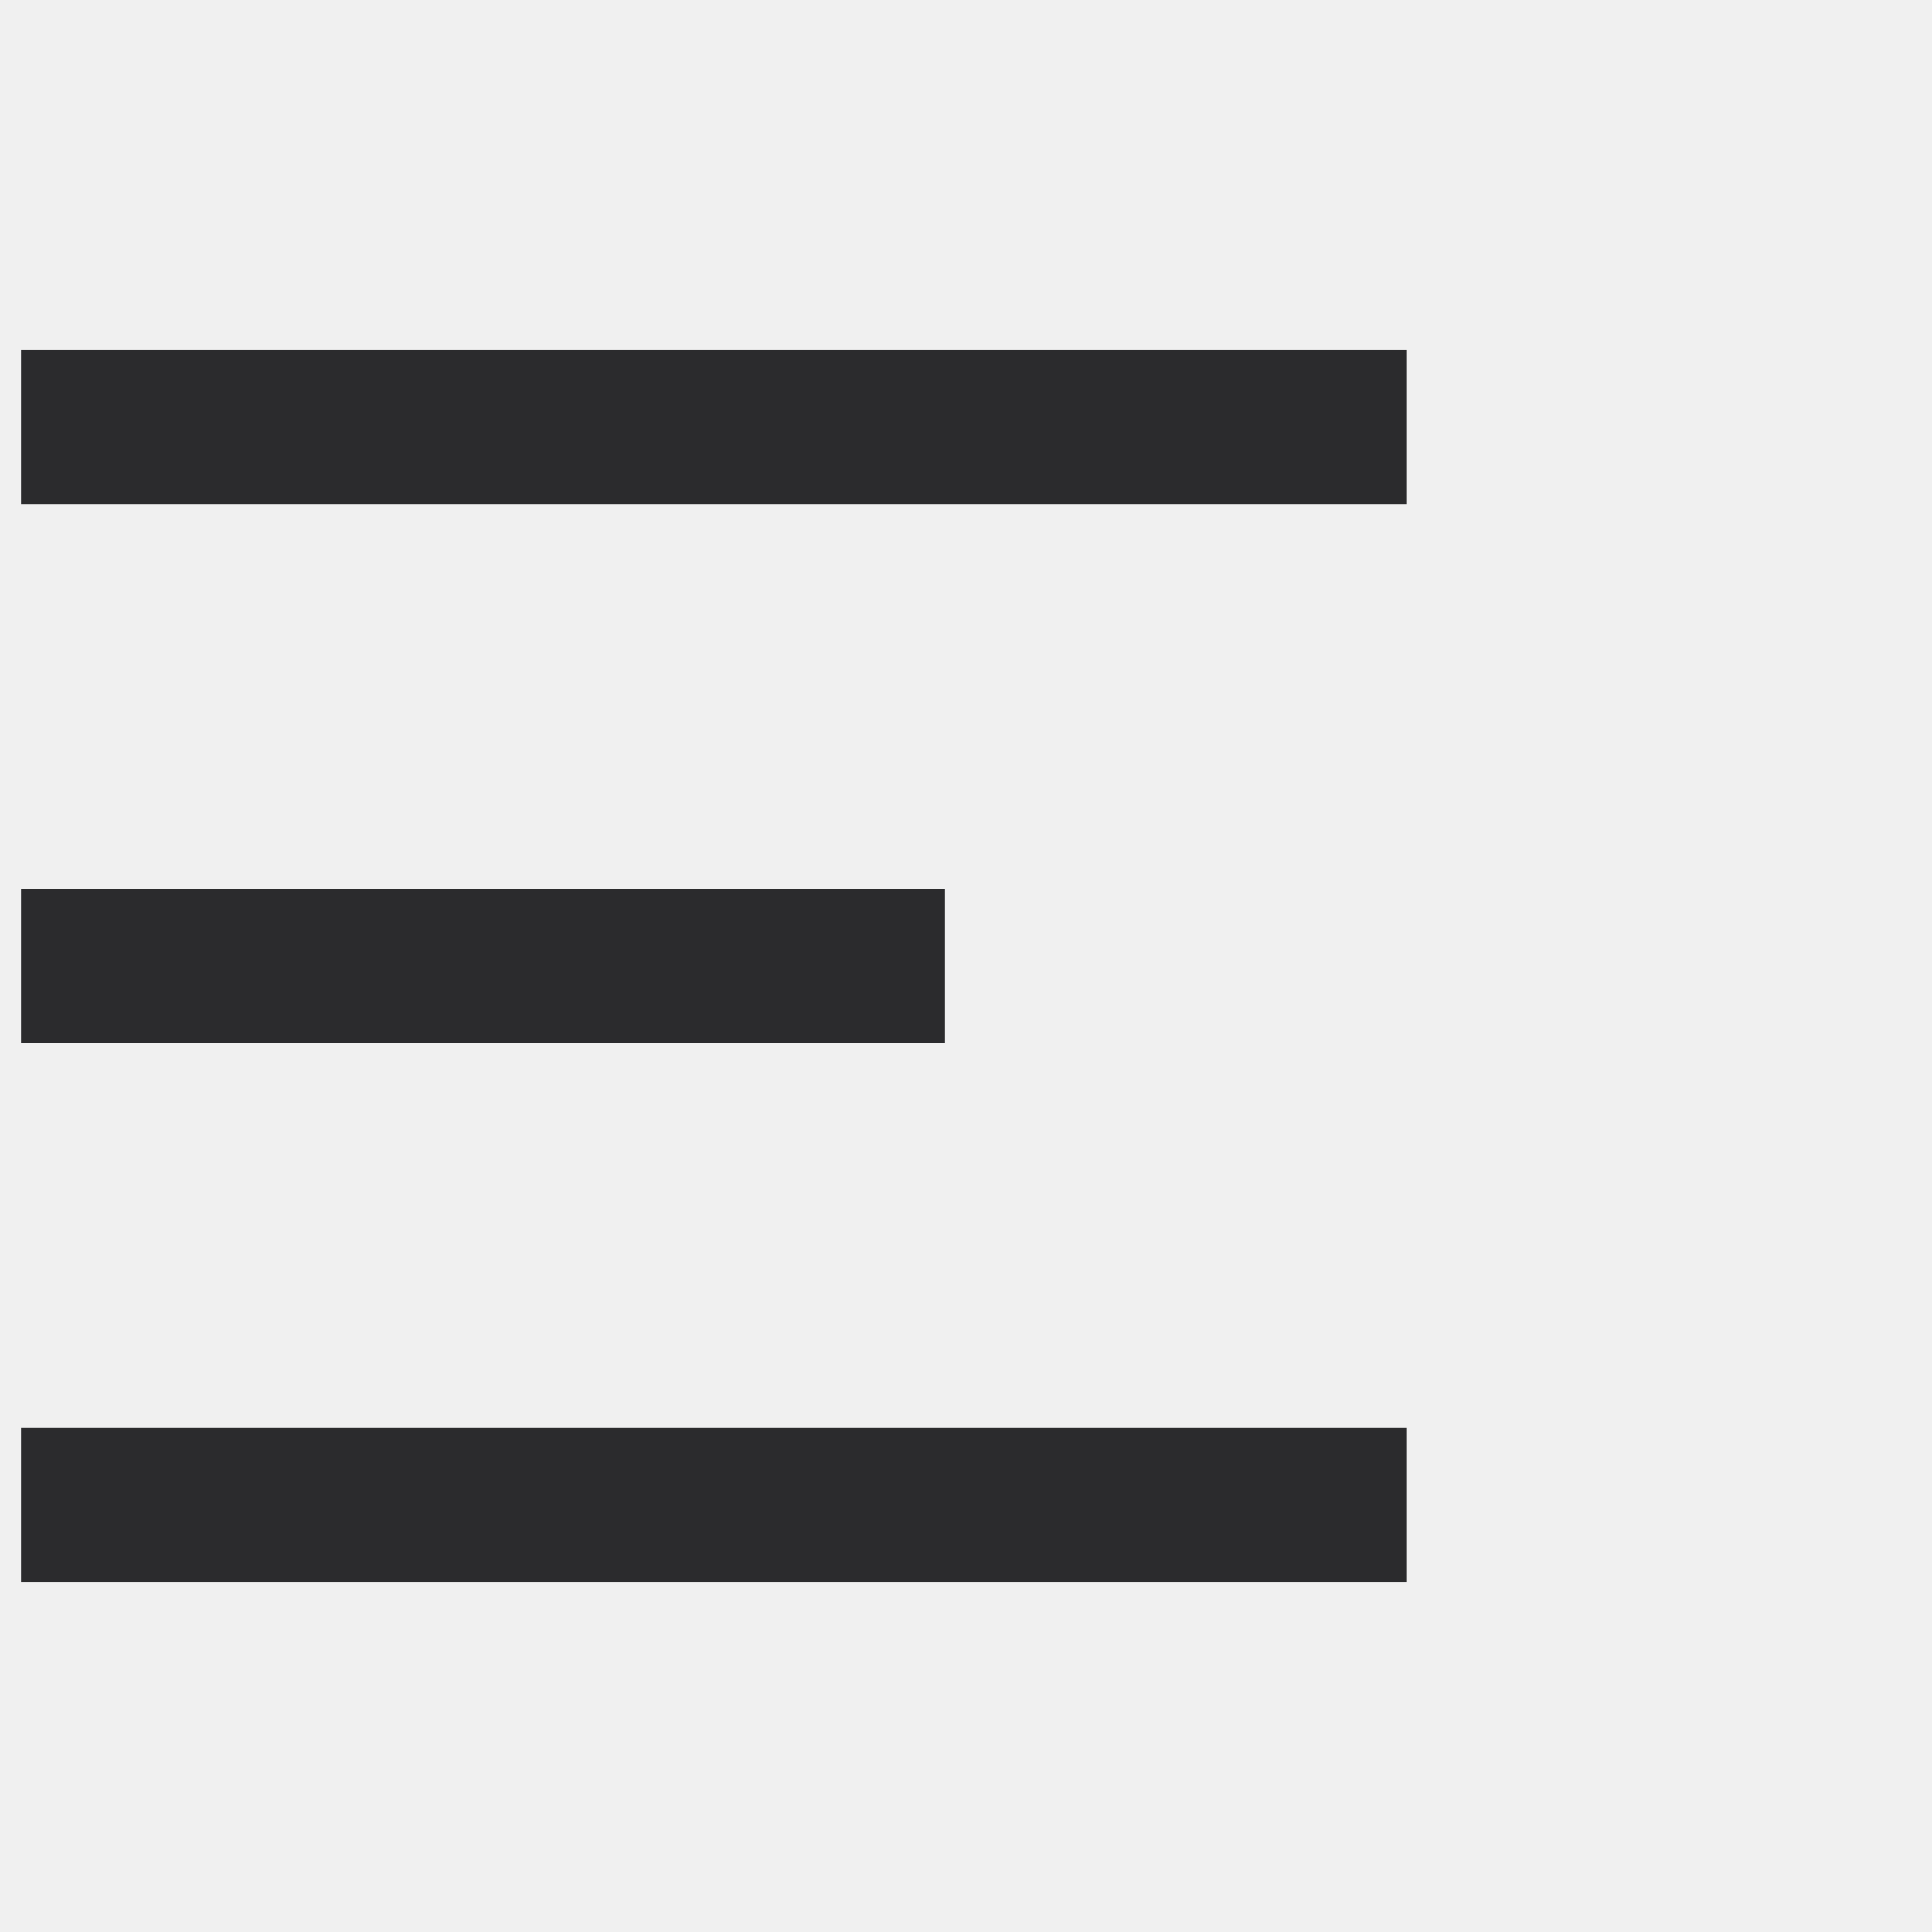
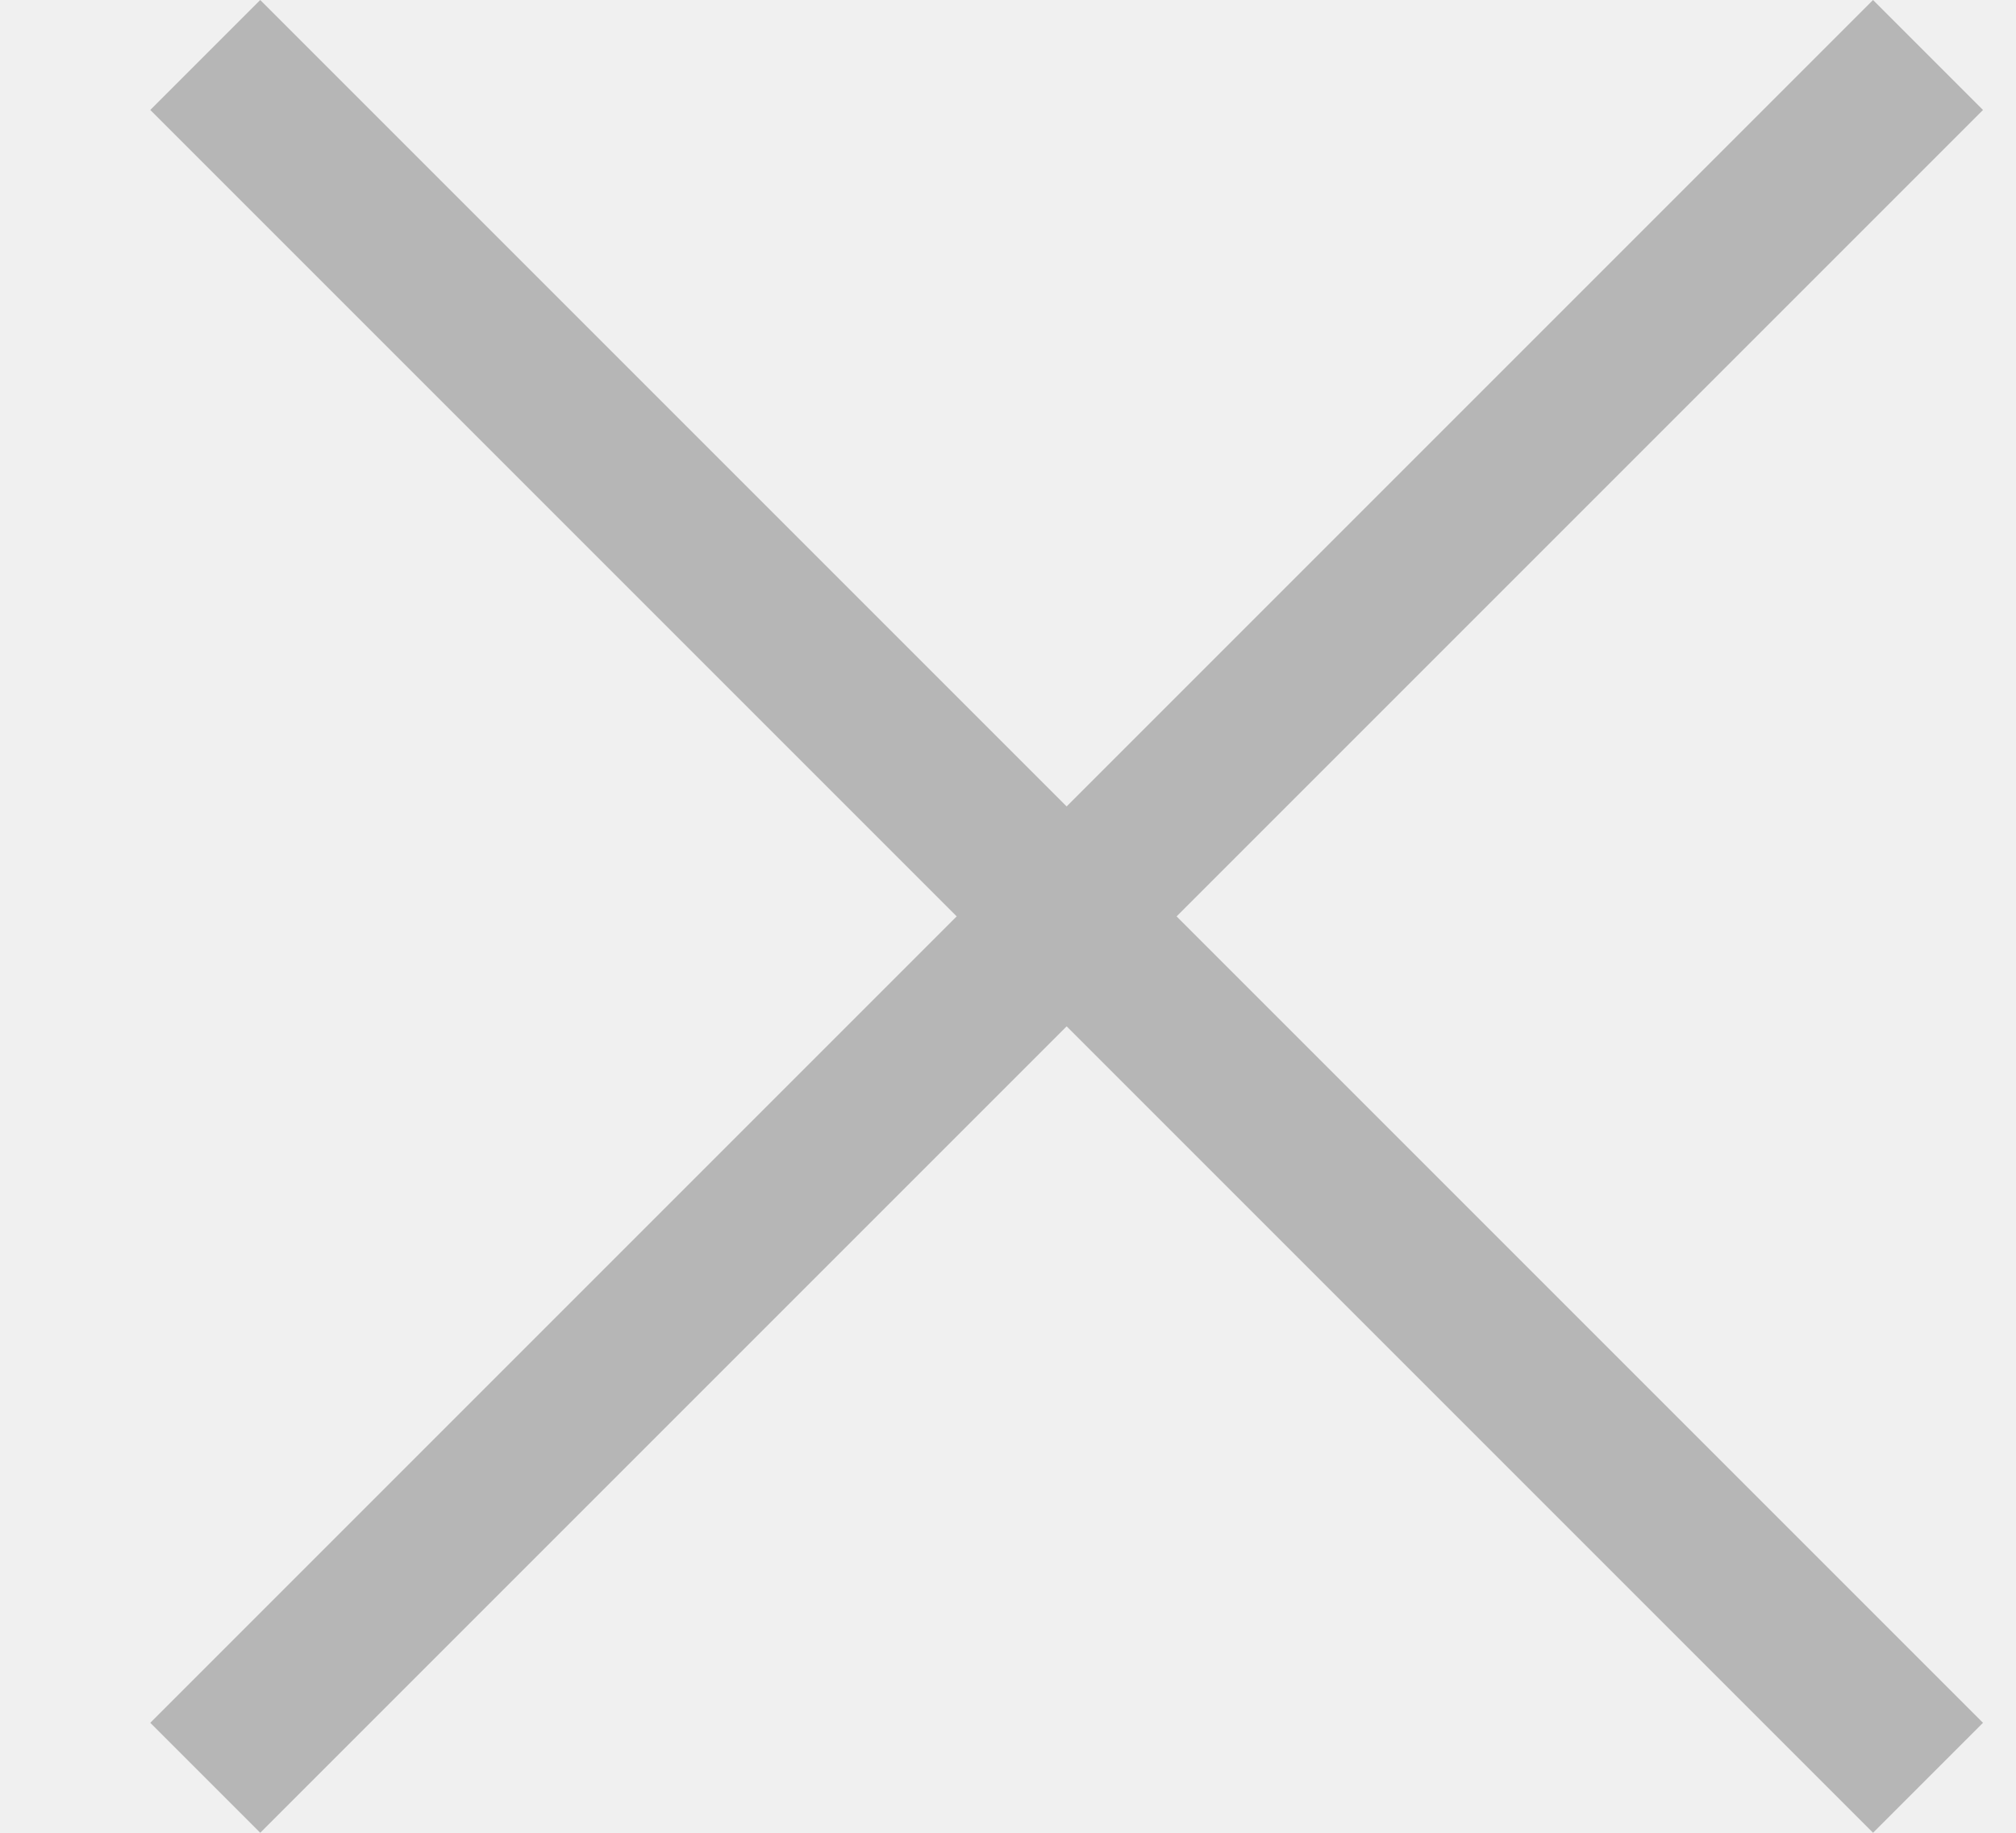
- <svg xmlns="http://www.w3.org/2000/svg" width="23" height="23" viewBox="0 0 23 23" fill="none">
-   <g clip-path="url(#clip0_8341_8589)">
-     <path d="M0.25 4.167H16.75V6H0.25V4.167ZM0.25 10.583H11.25V12.417H0.25V10.583ZM0.25 17H16.75V18.833H0.25V17Z" fill="#2B2B2D" />
+ <svg xmlns="http://www.w3.org/2000/svg" width="11" height="10" viewBox="0 0 11 10" fill="none">
+   <g clip-path="url(#clip0_8342_9269)">
+     <path d="M10.82 0.6L10.22 -9.53674e-07L5.82 4.4L1.42 -9.53674e-07L0.82 0.6L5.22 5L0.82 9.4L1.42 10L5.82 5.6L10.22 10L10.82 9.4L6.42 5L10.82 0.6Z" fill="#B6B6B6" />
  </g>
  <defs>
-     <clipPath id="clip0_8341_8589">
-       <rect width="22.48" height="22" fill="white" transform="matrix(1 0 0 -1 0.25 22.5)" />
+     <clipPath id="clip0_8342_9269">
+       <rect width="10" height="10" fill="white" transform="matrix(1 0 0 -1 0.820312 10)" />
    </clipPath>
  </defs>
</svg>
